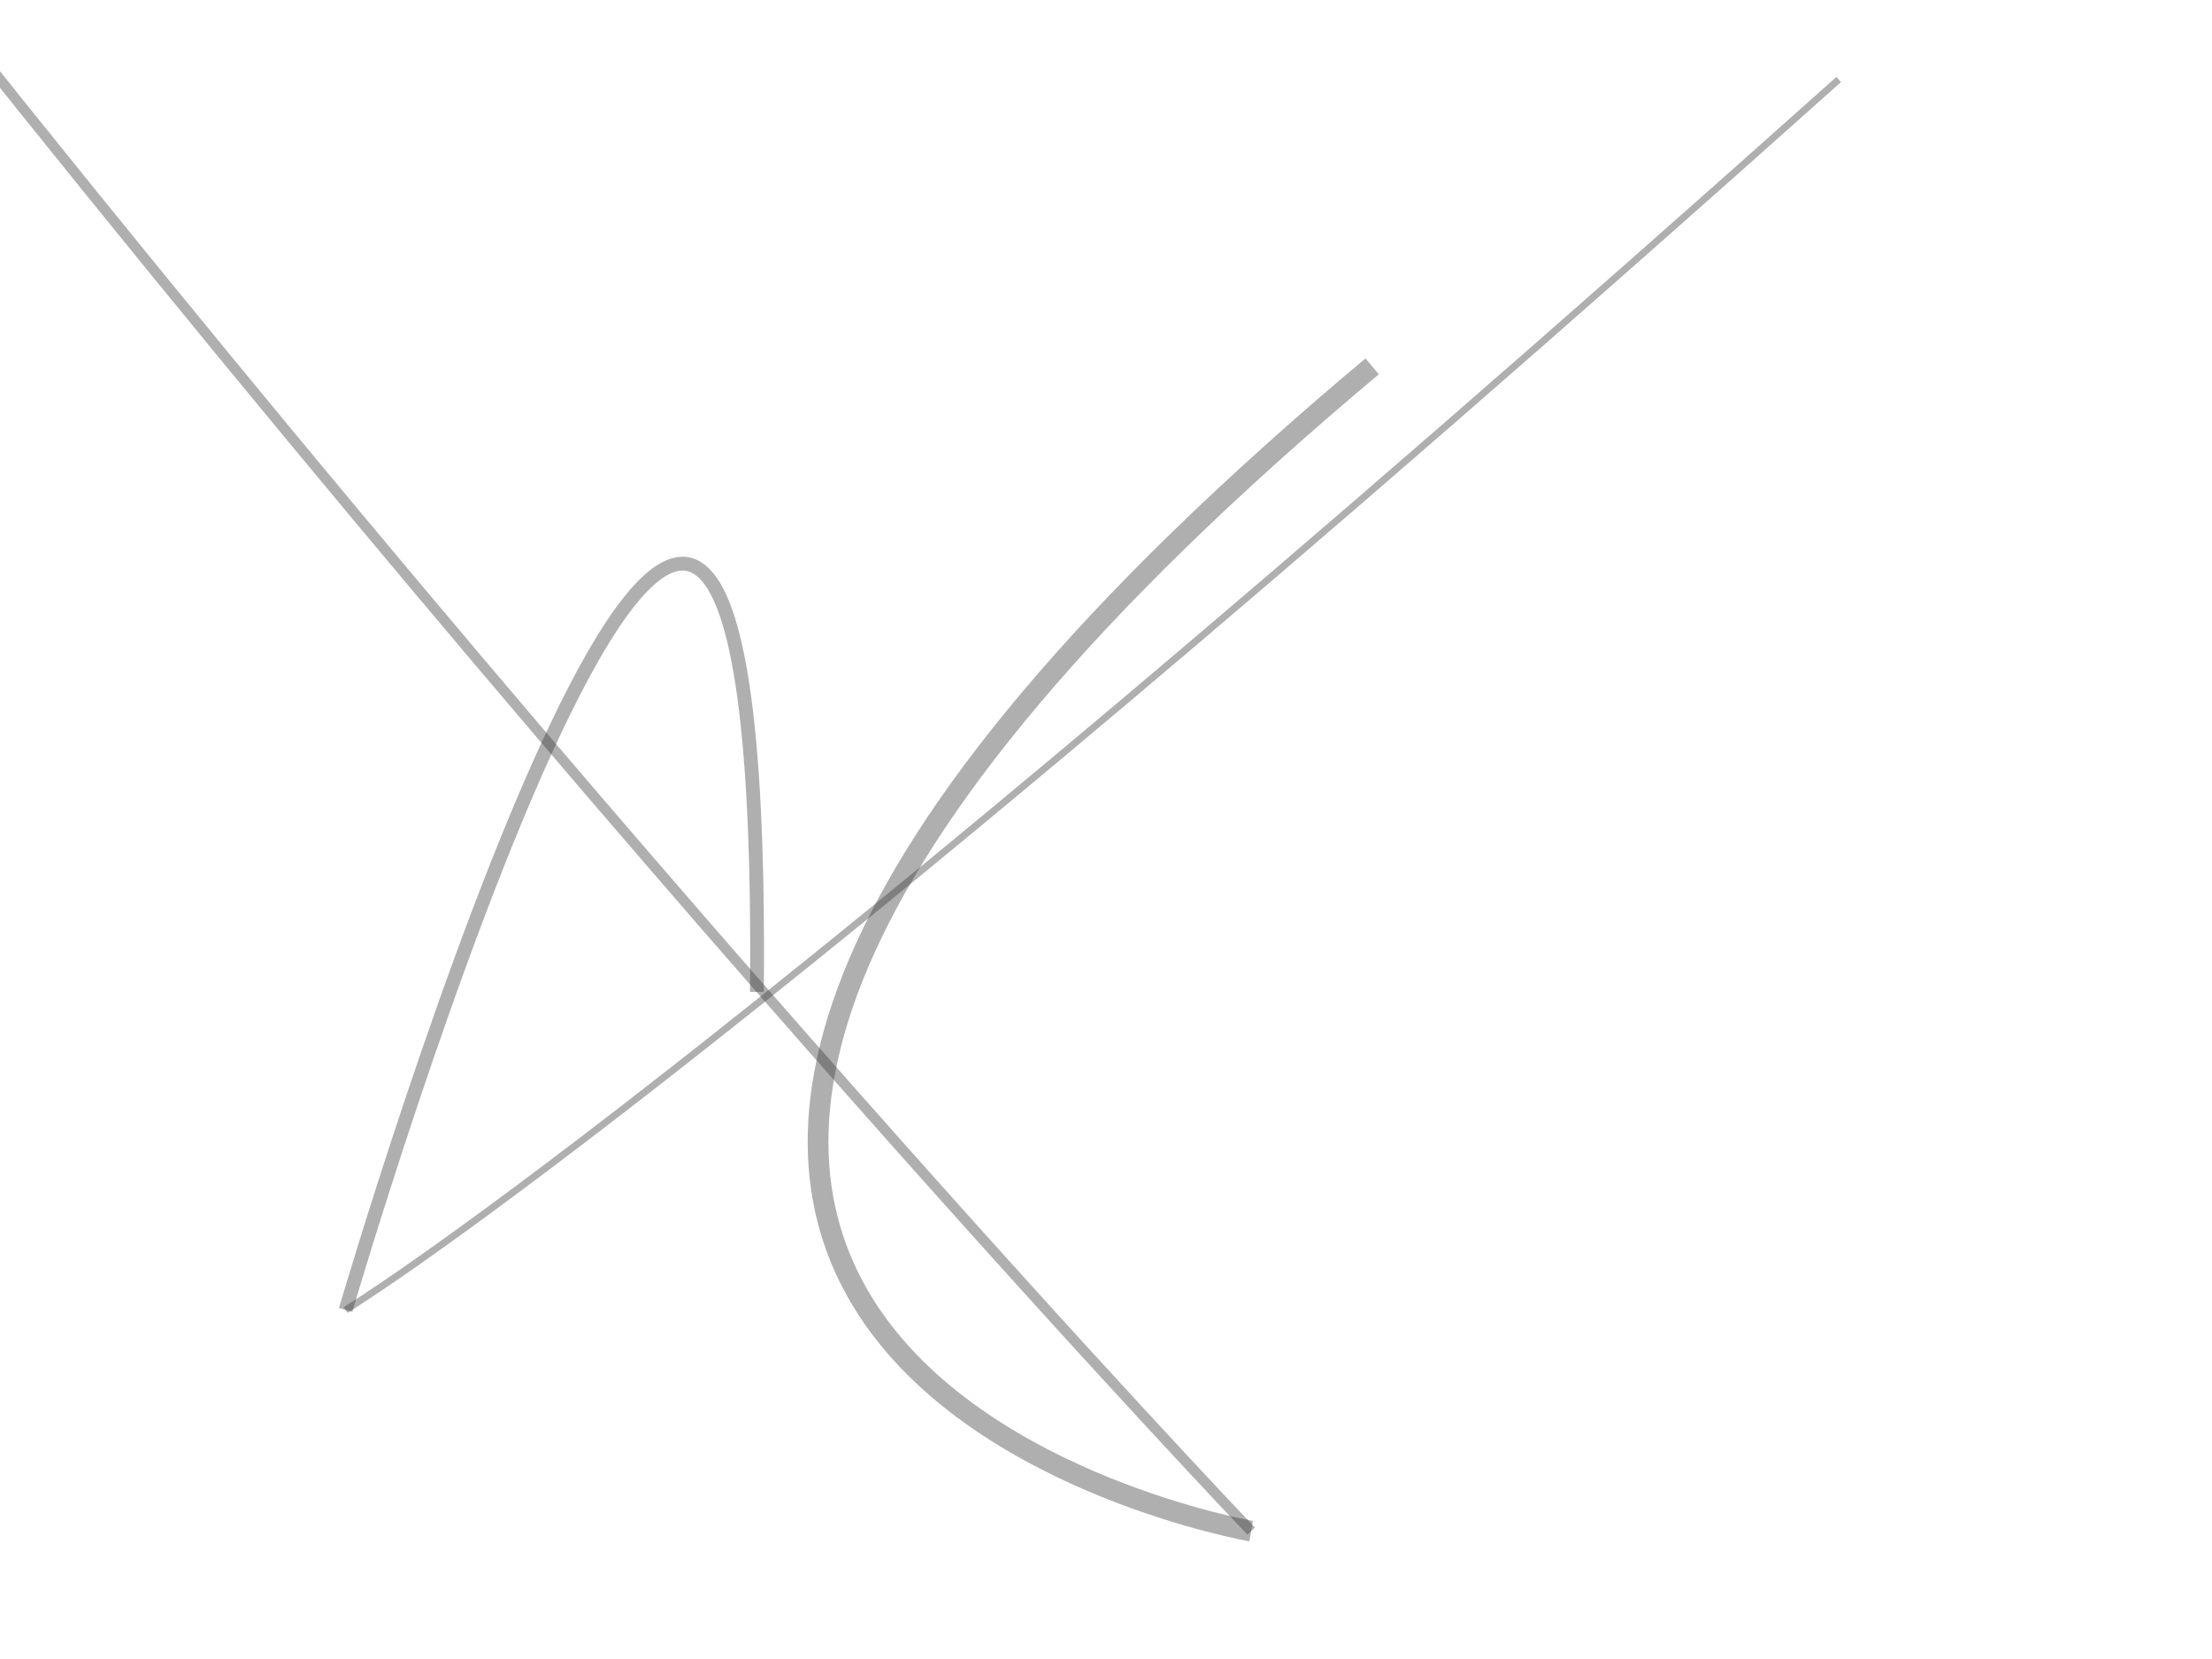
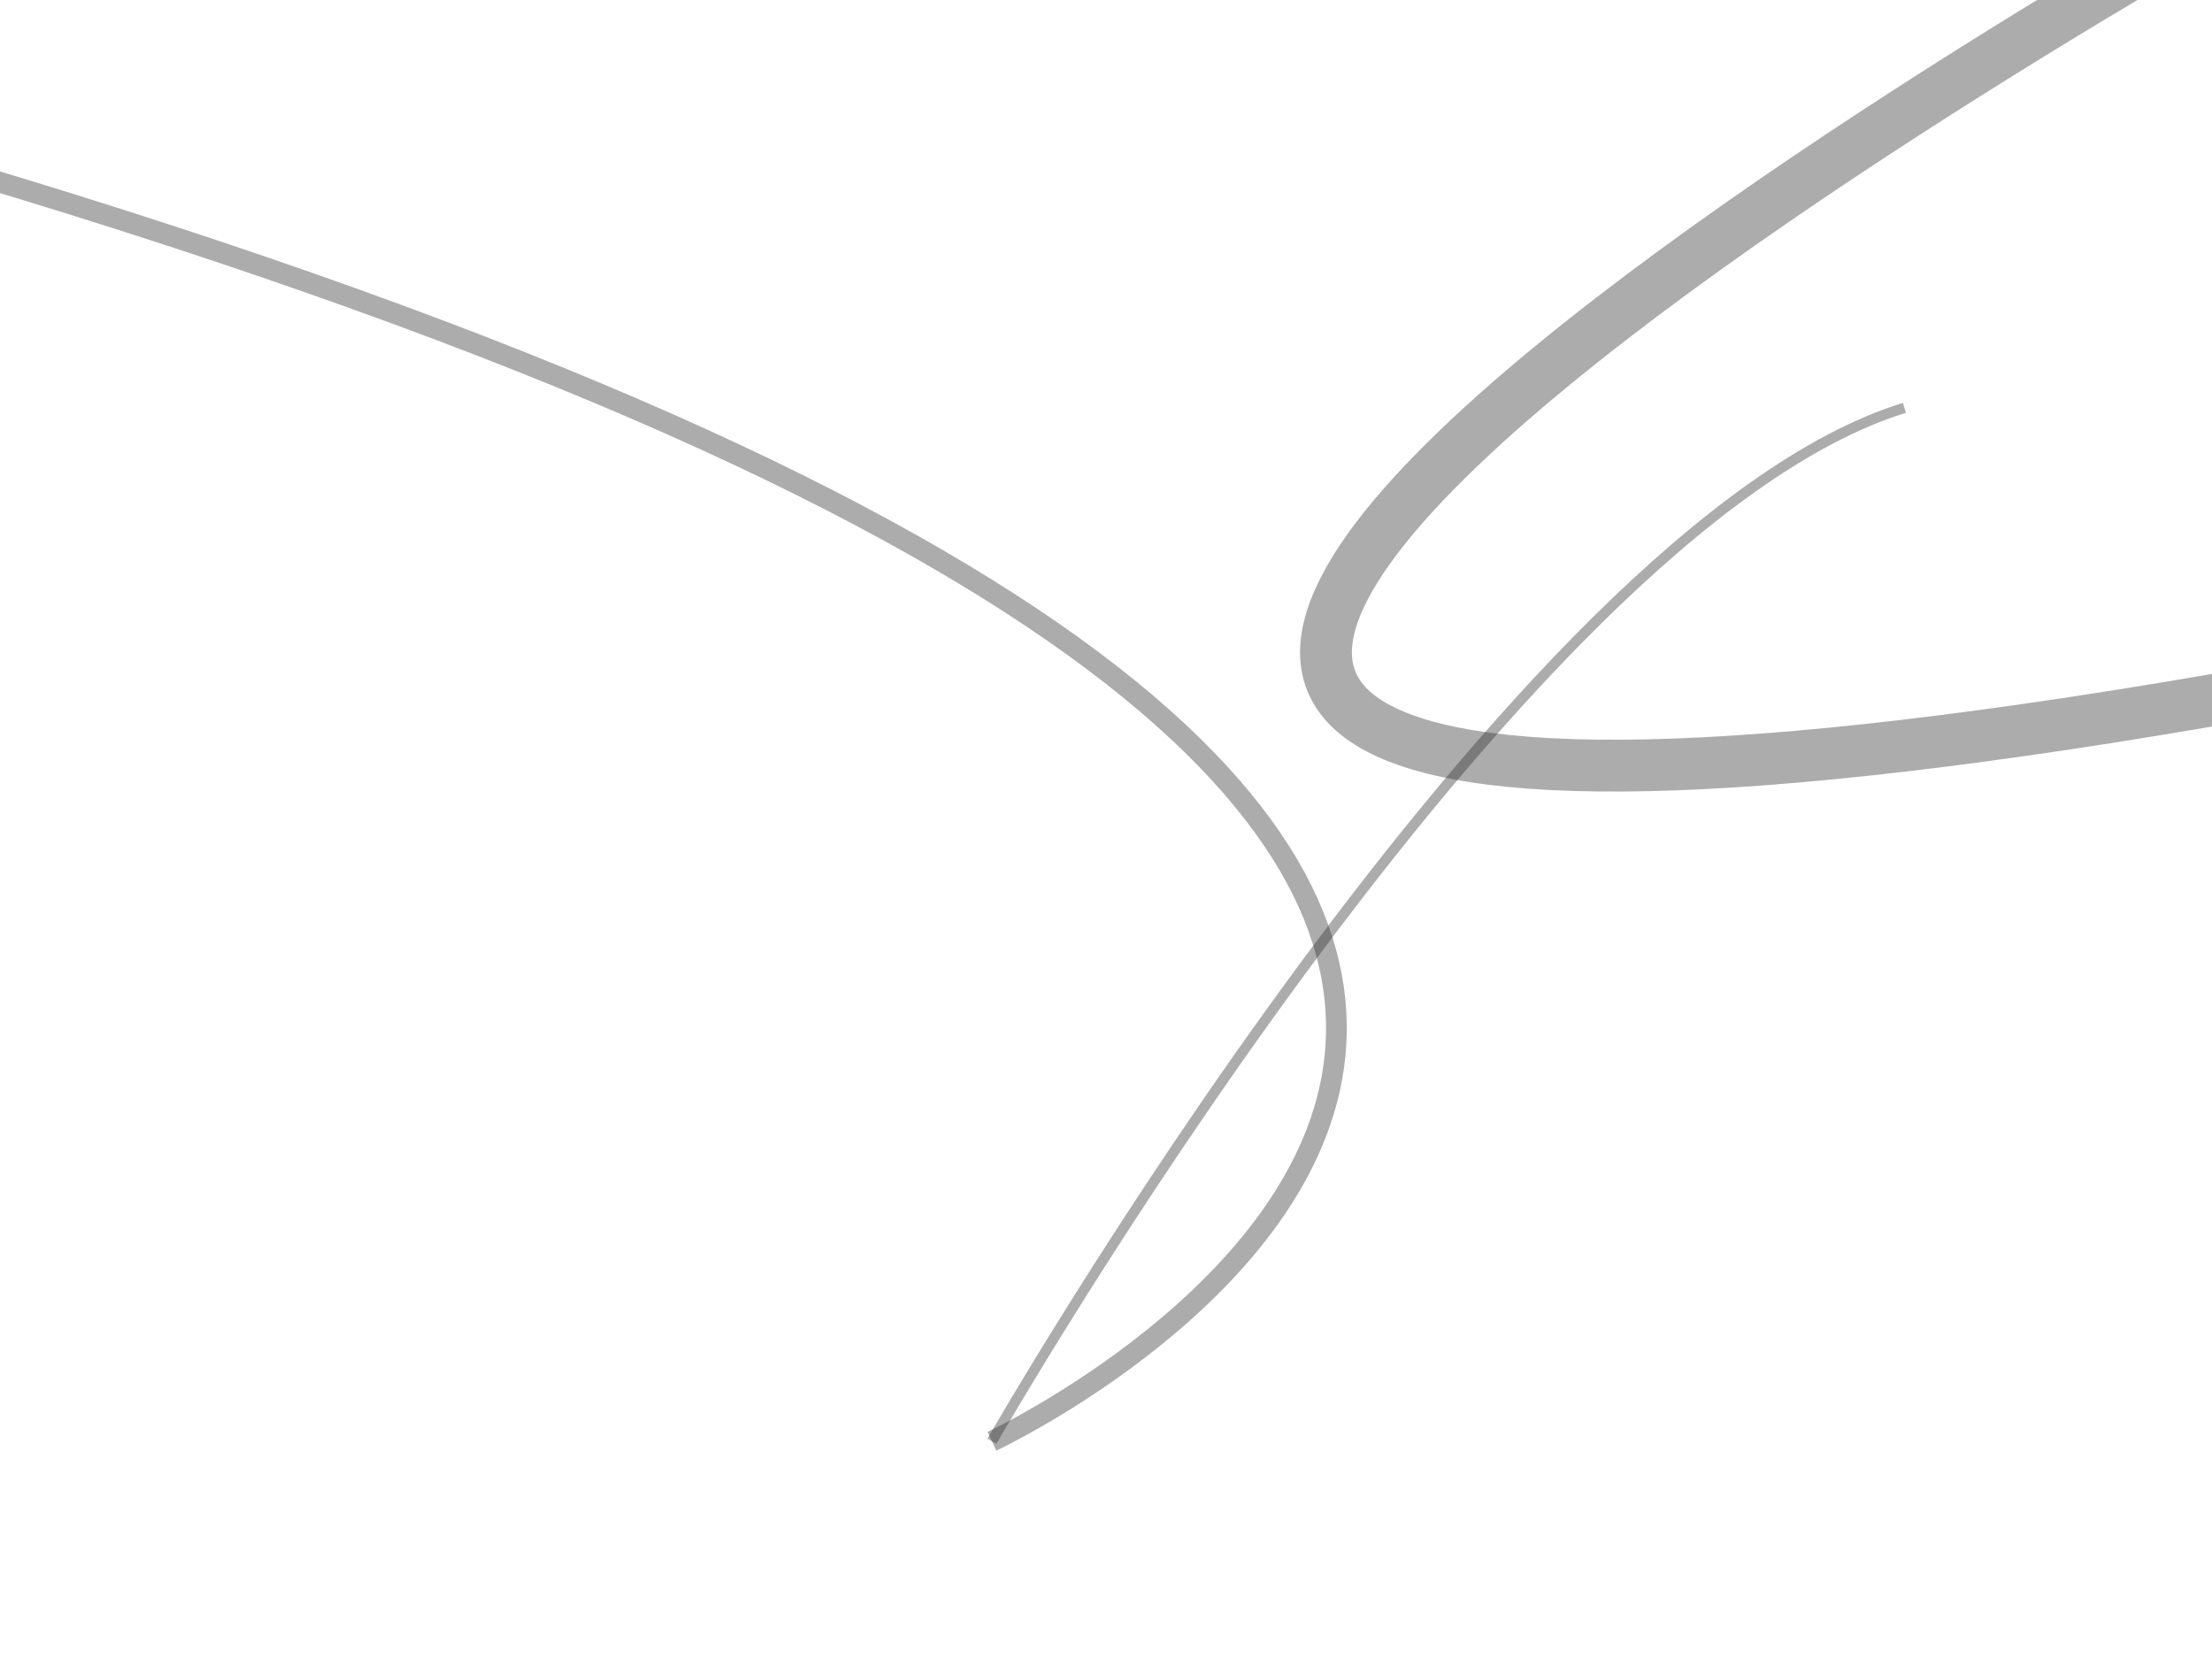
<svg xmlns="http://www.w3.org/2000/svg" height="480" version="1.1" width="640" style="overflow: hidden; position: relative; top: -0.312px;">
  <defs style="-webkit-tap-highlight-color: rgba(0, 0, 0, 0);" />
  <rect x="0" y="0" width="640" height="480" r="0" rx="0" ry="0" fill="#ffffff" stroke="none" style="-webkit-tap-highlight-color: rgba(0, 0, 0, 0);" />
-   <path fill="none" stroke="#383838" d="M362,443S58,390,397,106" stroke-width="6" opacity="0.4" style="-webkit-tap-highlight-color: rgba(0, 0, 0, 0); opacity: 0.4;" />
-   <path fill="none" stroke="#383838" d="M362,443S186,259,-35,-21" stroke-width="3" opacity="0.4" style="-webkit-tap-highlight-color: rgba(0, 0, 0, 0); opacity: 0.4;" />
-   <path fill="none" stroke="#383838" d="M100,379S222,-38,219,287" stroke-width="4" opacity="0.4" style="-webkit-tap-highlight-color: rgba(0, 0, 0, 0); opacity: 0.4;" />
-   <path fill="none" stroke="#383838" d="M100,379S203,317,532,23" stroke-width="2" opacity="0.4" style="-webkit-tap-highlight-color: rgba(0, 0, 0, 0); opacity: 0.4;" />
+   <path fill="none" stroke="#303030" d="M657,-31S644,215,679,114" stroke-width="5" opacity="0.4" style="-webkit-tap-highlight-color: rgba(0, 0, 0, 0); opacity: 0.4;" />
+   <path fill="none" stroke="#303030" d="M657,-31S36,313,666,198" stroke-width="15" opacity="0.4" style="-webkit-tap-highlight-color: rgba(0, 0, 0, 0); opacity: 0.4;" />
+   <path fill="none" stroke="#303030" d="M287,417S656,244,-26,45" stroke-width="6" opacity="0.4" style="-webkit-tap-highlight-color: rgba(0, 0, 0, 0); opacity: 0.4;" />
+   <path fill="none" stroke="#303030" d="M287,417S438,153,551,118" stroke-width="3" opacity="0.4" style="-webkit-tap-highlight-color: rgba(0, 0, 0, 0); opacity: 0.4;" />
</svg>
